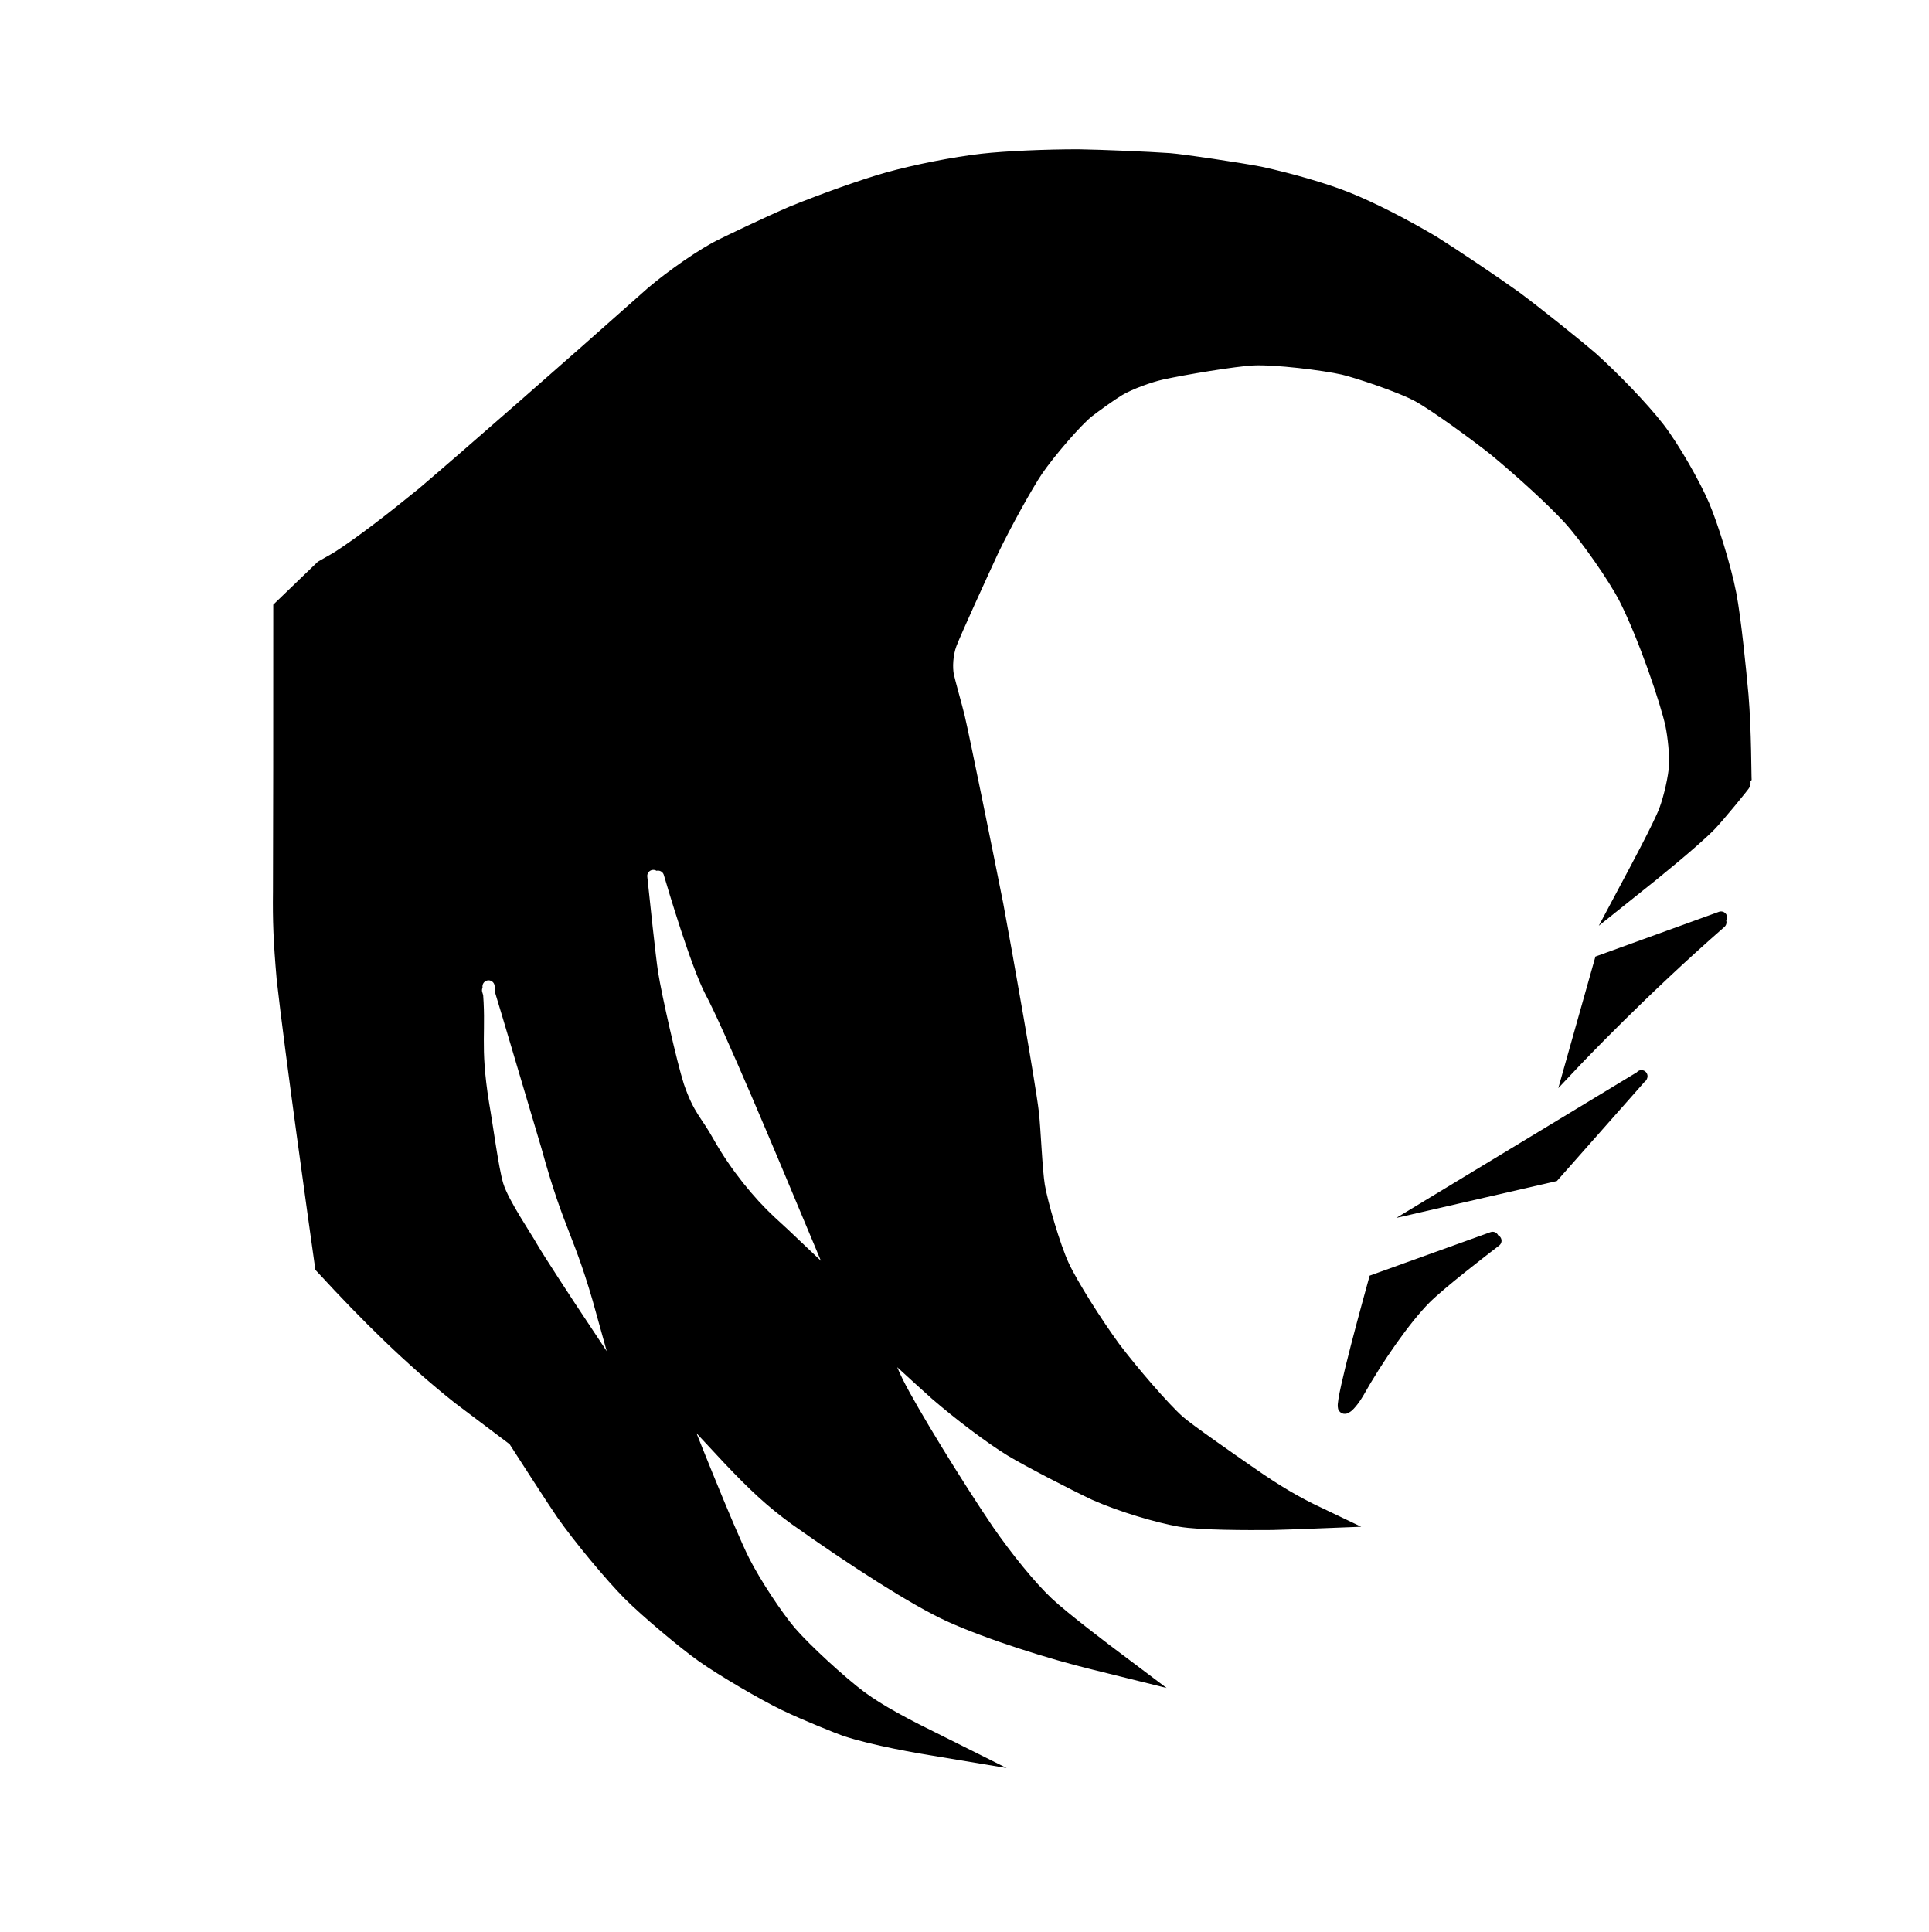
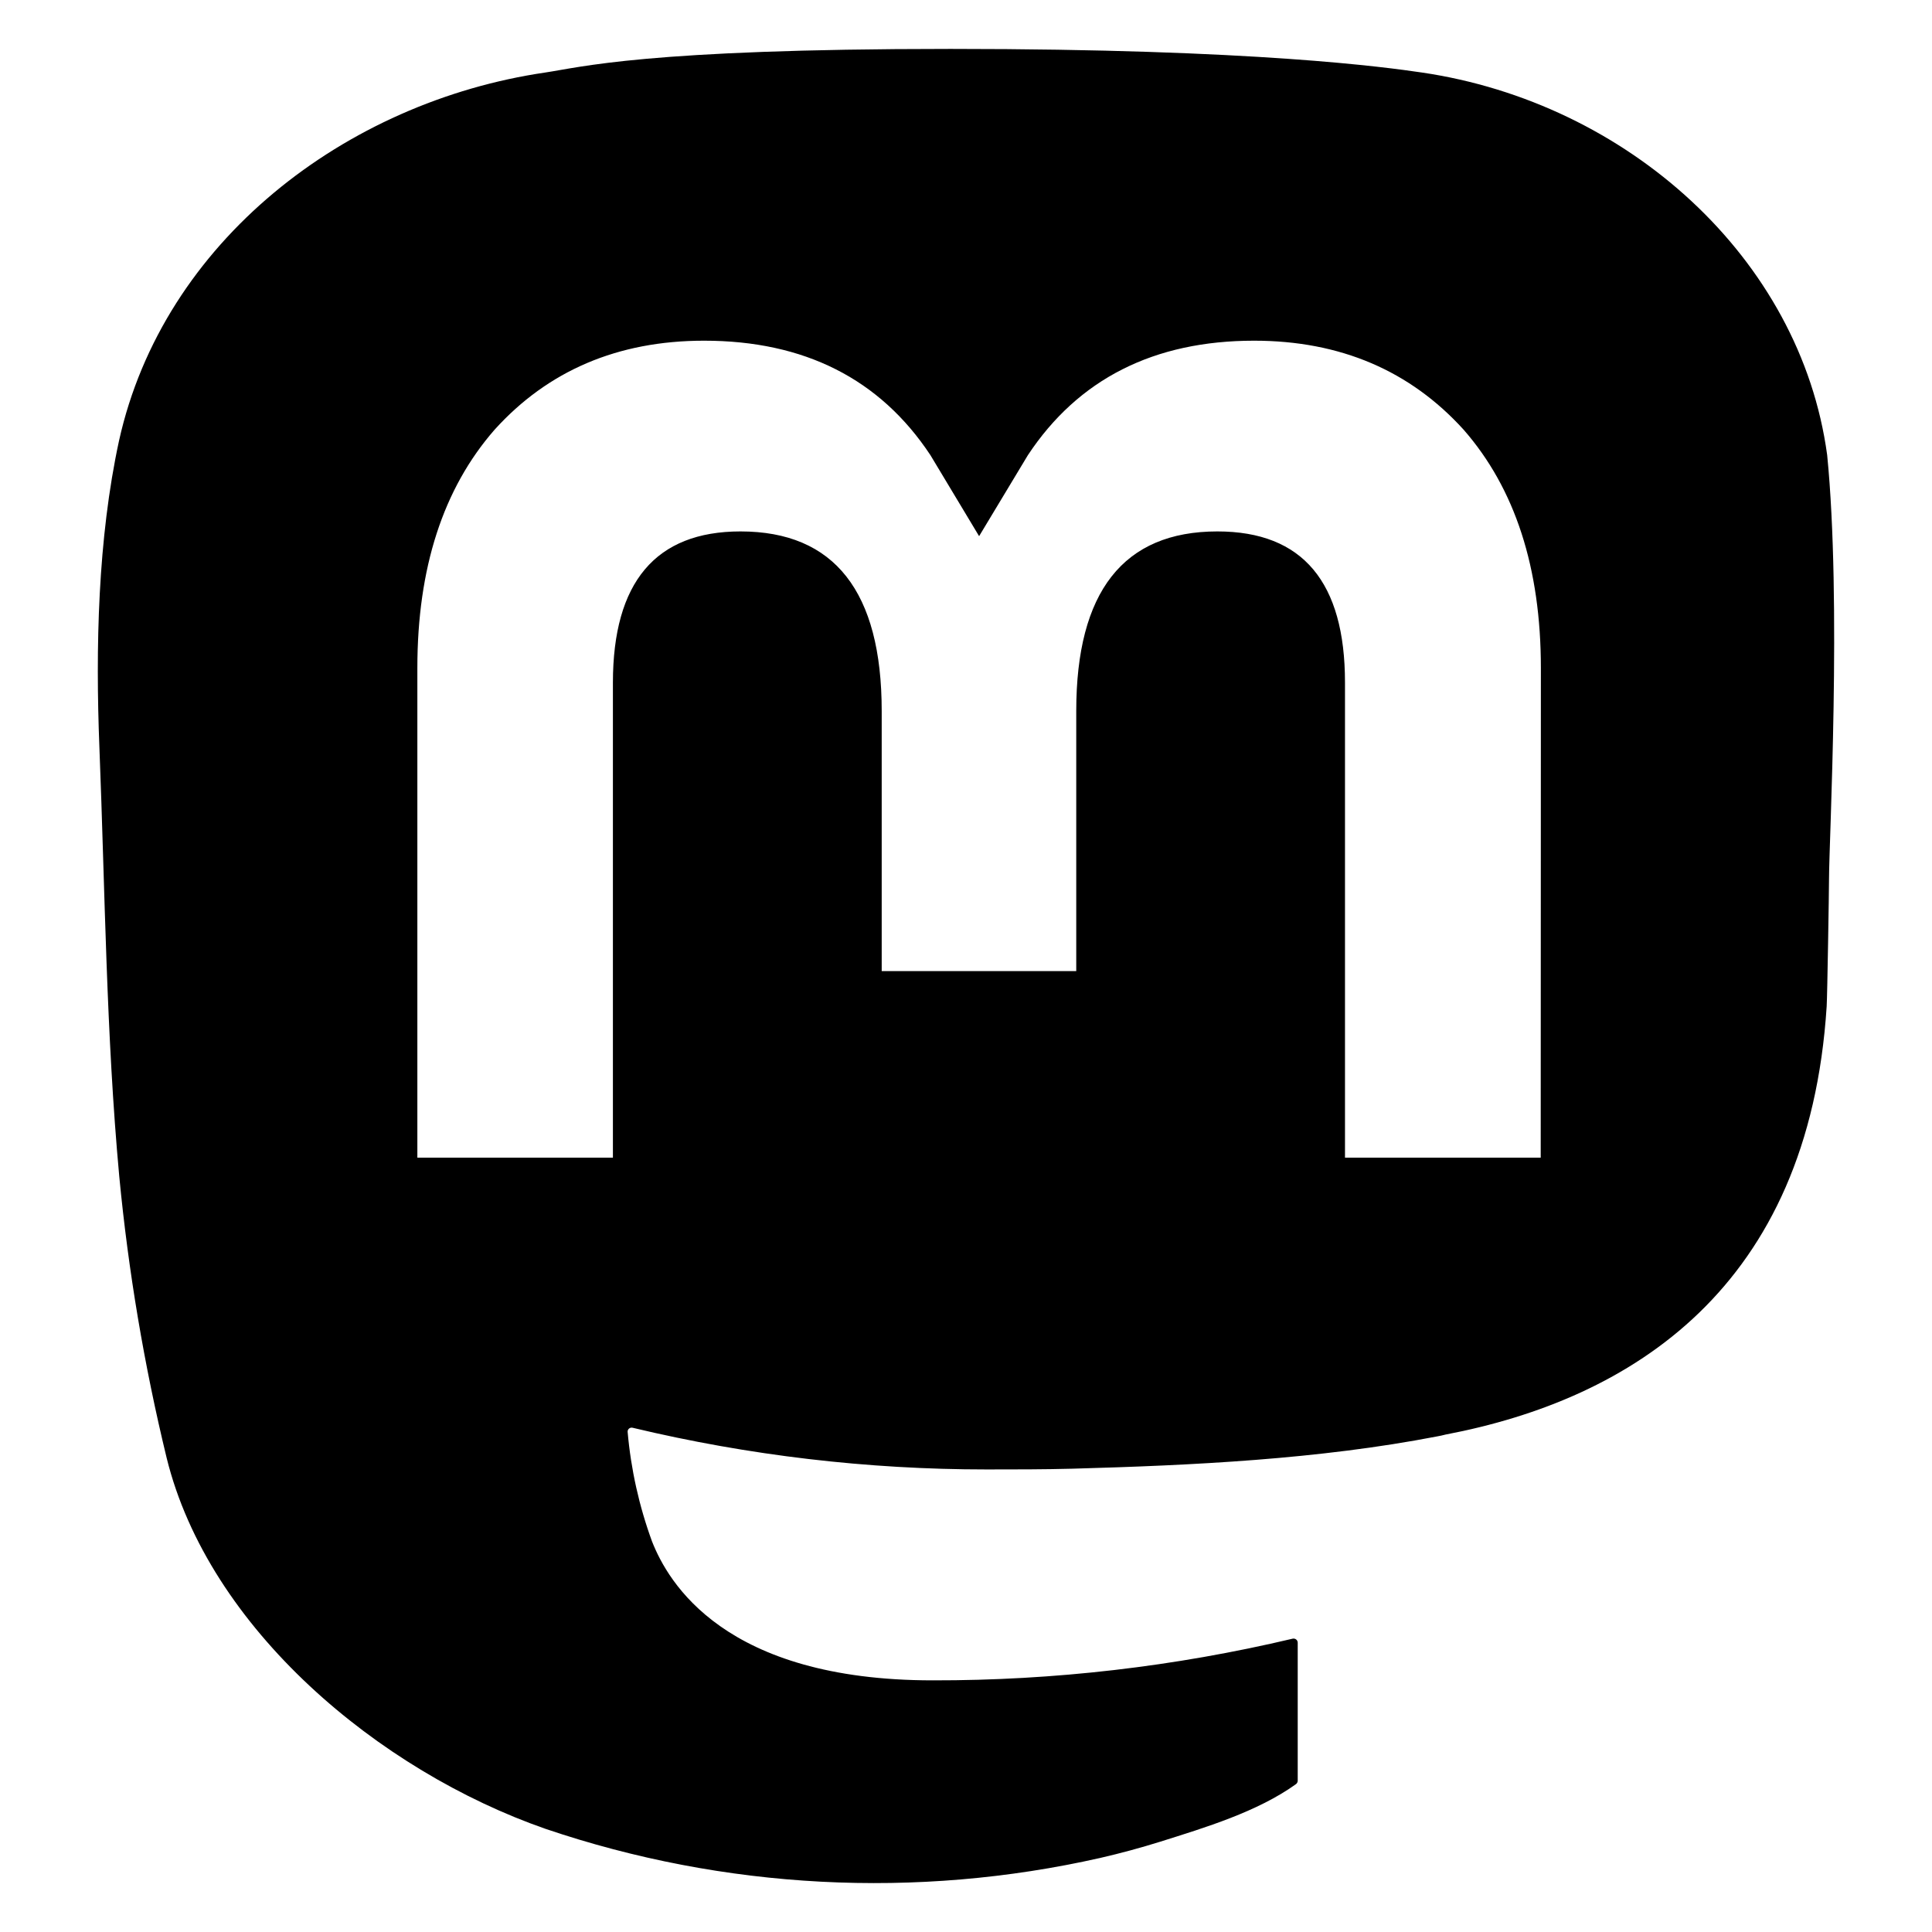
- <svg xmlns="http://www.w3.org/2000/svg" width="587.00" height="588.00" viewBox="0 0 227.055 216.871">
-   <g stroke-linecap="round" transform="matrix(0.357451, 0, 0, 0.357451, 15.01106, -7.385197)" id="nrt" style="">
-     <path d="M524.58,309.65 C498.91,332.07 477.93,354.17 475.34,356.92 C475.34,356.92 485.07,322.44 485.07,322.44 C485.07,322.44 524.79,308.05 524.79,308.05" stroke-opacity="1.00" style="stroke-miterlimit: 9.9; stroke-width: 4px; paint-order: fill; stroke: rgb(0, 0, 0);" />
-     <path d="M498.51,360.48 C498.51,360.48 429.52,402.25 429.52,402.25 C429.52,402.25 469.66,393.03 469.66,393.03 C469.66,393.03 498.58,360.31 498.58,360.31" stroke-opacity="1.00" style="stroke-miterlimit: 8.26; stroke-width: 4px; paint-order: fill; stroke: rgb(0, 0, 0);" />
-     <path d="M444.50,415.50" stroke-width="24.80" stroke-opacity="1.00" stroke-linejoin="round" style="paint-order: fill; stroke: rgb(0, 0, 0);" />
-     <path d="M450.50,414.50 C445.78,418.12 432.27,428.51 427.26,433.54 C420.72,440.16 411.73,452.97 405.17,464.63 C403.26,467.87 400.93,470.26 400.59,469.31 C399.85,466.71 409.32,432.61 410.72,427.53 C410.72,427.53 449.57,413.55 449.57,413.55" stroke-opacity="1.00" style="stroke-miterlimit: 10.38; stroke-width: 4px; paint-order: fill; stroke: rgb(0, 0, 0);" />
-     <path d="M236.65,574.20 C245.98,577.34 261.02,579.89 267.06,580.89 C255.57,575.17 247.15,570.80 240.52,565.90 C234.03,561.06 222.21,550.24 217.12,544.32 C212.66,539.09 205.33,528.03 201.57,520.59 C196.42,510.34 182.61,475.55 177.34,461.99 C181.90,466.89 192.73,478.52 199.00,485.24 C207.33,494.04 212.92,499.27 220.71,504.95 C239.92,518.58 259.93,531.45 271.28,536.64 C284.21,542.52 304.50,548.91 318.49,552.31 C321.61,553.06 325.51,554.01 326.27,554.20 C321.16,550.36 307.41,539.97 301.93,534.82 C295.98,529.18 288.37,519.74 282.12,510.73 C271.93,495.70 257.06,471.48 252.24,461.85 C249.21,455.75 245.47,445.57 244.62,443.23 C249.24,447.51 260.72,458.10 267.26,463.94 C274.89,470.54 285.14,478.28 291.63,482.24 C296.95,485.48 311.97,493.25 319.12,496.63 C327.99,500.57 339.74,503.95 346.74,505.20 C353.36,506.36 368.91,506.34 376.85,506.27 C381.27,506.15 388.86,505.91 392.02,505.78 C383.87,501.90 377.68,498.25 368.89,492.12 C362.94,488.00 348.44,477.93 345.22,475.09 C340.16,470.60 329.71,458.44 323.76,450.56 C317.92,442.56 309.86,429.91 306.78,423.30 C303.75,416.75 299.63,402.52 298.64,396.65 C297.76,391.34 297.26,377.71 296.64,372.37 C295.56,363.19 288.09,320.82 284.96,304.05 C281.49,286.60 273.96,249.46 272.28,242.31 C271.38,238.60 269.22,231.09 268.70,228.66 C268.11,225.78 268.33,221.09 269.70,217.45 C271.25,213.37 279.76,194.77 283.49,186.71 C287.91,177.53 294.91,164.93 298.27,159.95 C302.33,154.00 311.57,143.22 315.53,140.17 C317.94,138.33 322.88,134.73 325.79,132.98 C329.51,130.78 336.10,128.40 340.24,127.47 C347.96,125.77 364.45,123.06 370.51,122.74 C378.06,122.37 394.17,124.36 400.70,125.84 C404.70,126.76 419.63,131.59 425.88,135.03 C431.82,138.33 445.02,147.99 451.19,152.89 C460.42,160.53 470.54,169.81 475.88,175.64 C481.56,181.88 490.93,195.32 494.50,202.32 C501.05,215.28 508.26,236.71 509.89,244.22 C510.74,248.24 511.35,254.52 511.16,258.10 C510.91,262.08 509.40,268.85 507.74,273.31 C505.77,278.49 497.68,293.54 495.58,297.48 C501.21,292.99 514.74,282.09 520.20,276.50 C522.64,273.99 531.40,263.34 531.38,263.06 C531.24,261.87 531.33,246.71 530.34,234.97 C529.60,226.87 527.95,210.05 526.36,201.74 C524.61,192.72 520.30,179.16 517.64,172.90 C514.70,166.07 508.01,154.24 503.05,147.80 C497.79,141.01 488.31,131.25 481.41,125.04 C475.70,120.12 463.11,110.06 456.21,104.92 C449.20,99.89 435.65,90.79 429.11,86.71 C419.57,81.09 409.46,75.88 401.13,72.52 C393.65,69.53 382.61,66.36 372.66,64.19 C365.46,62.82 347.42,60.14 343.10,59.80 C335.88,59.30 320.91,58.67 313.16,58.54 C302.38,58.54 289.43,59.11 281.69,59.97 C272.65,60.99 259.67,63.53 250.54,66.11 C242.65,68.34 229.96,72.87 219.43,77.13 C212.36,80.15 196.94,87.43 194.13,88.99 C186.99,92.98 176.80,100.36 171.36,105.42 C147.35,126.80 110.81,158.79 98.28,169.40 C87.20,178.43 77.91,185.56 70.38,190.46 C68.39,191.73 64.90,193.58 64.82,193.64 C64.77,193.68 52.52,205.52 51.50,206.50 C51.52,237.29 51.47,283.79 51.40,299.52 C51.29,309.08 51.52,315.65 52.61,328.16 C55.17,351.26 63.40,409.99 65.18,422.52 C79.85,438.45 94.02,452.49 109.89,465.11 C116.18,469.85 125.45,476.84 128.43,479.08 C131.55,483.92 141.78,499.83 144.45,503.65 C149.91,511.46 160.35,524.00 166.25,529.93 C171.77,535.46 183.87,545.65 190.21,550.16 C196.57,554.64 209.79,562.42 217.02,565.92 C223.98,569.28 235.11,573.68 236.65,574.20 Z" stroke-opacity="1.00" style="stroke-width: 7px; stroke-miterlimit: 9.71; paint-order: fill; stroke: rgb(0, 0, 0);" />
-     <path d="M 118.899 330.734 C 120.329 346.074 117.932 349.332 121.062 368.832 C 122.422 376.572 124.158 390.021 125.648 395.021 C 127.218 400.201 134.659 411.163 136.359 414.223 C 138.349 417.773 148.709 433.573 152.559 439.363 C 145.119 412.463 142.176 412.873 134.376 384.523 C 131.926 376.433 120.913 338.977 118.733 332.007" stroke-opacity="1.00" style="stroke-width: 4px; stroke-miterlimit: 8.63; paint-order: fill; stroke: rgb(255, 255, 255); fill: rgb(255, 255, 255);" />
-     <path d="M 173.158 294.361 C 173.878 301.431 175.998 321.171 176.688 325.631 C 177.908 333.361 182.882 355.234 185.112 362.244 C 188.342 371.644 190.556 372.565 194.696 380.025 C 200.406 390.175 207.928 399.191 214.238 405.091 C 216.738 407.381 220.958 411.271 222.808 413.041 C 211.718 386.521 194.428 345.171 188.498 334.171 C 183.578 324.661 175.958 298.921 174.698 294.601" stroke-opacity="1.00" style="stroke-width: 4px; stroke-miterlimit: 8.64; paint-order: fill; stroke: rgb(255, 255, 255); fill: rgb(255, 255, 255);" />
-   </g>
+ <svg xmlns="http://www.w3.org/2000/svg" xmlns:xlink="http://www.w3.org/1999/xlink" width="79" height="79" viewBox="0 0 79 75">
+   <symbol id="logo-symbol-icon">
+     <path d="M74.713 16.604C73.62 8.546 66.535 2.195 58.137 0.965C56.72 0.757 51.351 0 38.915 0H38.822C26.382 0 23.713 0.757 22.297 0.965C14.132 2.161 6.676 7.868 4.867 16.021C3.997 20.037 3.904 24.489 4.065 28.573C4.296 34.429 4.34 40.275 4.877 46.108C5.248 49.982 5.895 53.825 6.813 57.609C8.533 64.597 15.494 70.412 22.314 72.785C29.616 75.259 37.468 75.67 44.992 73.971C45.82 73.78 46.638 73.559 47.447 73.306C49.274 72.73 51.416 72.086 52.992 70.954C53.013 70.938 53.031 70.918 53.043 70.894C53.056 70.871 53.063 70.844 53.064 70.818V65.166C53.063 65.141 53.057 65.117 53.046 65.094C53.035 65.072 53.019 65.052 52.999 65.037C52.979 65.022 52.956 65.011 52.932 65.006C52.907 65 52.882 65 52.857 65.006C48.037 66.147 43.097 66.719 38.141 66.71C29.612 66.71 27.318 62.698 26.661 61.028C26.133 59.584 25.798 58.078 25.664 56.549C25.662 56.523 25.667 56.497 25.677 56.474C25.688 56.45 25.704 56.429 25.724 56.413C25.744 56.397 25.768 56.386 25.793 56.38C25.819 56.375 25.845 56.375 25.87 56.382C30.61 57.515 35.469 58.087 40.346 58.086C41.518 58.086 42.688 58.086 43.86 58.055C48.765 57.919 53.934 57.67 58.759 56.736C58.879 56.712 59 56.692 59.103 56.661C66.714 55.212 73.957 50.665 74.693 39.15C74.72 38.697 74.789 34.402 74.789 33.931C74.793 32.333 75.308 22.59 74.713 16.604ZM63 45.337H54.997V25.907C54.997 21.816 53.277 19.73 49.779 19.73C45.934 19.73 44.008 22.198 44.008 27.073V37.708H36.053V27.073C36.053 22.198 34.124 19.73 30.279 19.73C26.802 19.73 25.065 21.816 25.062 25.907V45.337H17.066V25.317C17.066 21.227 18.119 17.977 20.226 15.568C22.4 13.165 25.251 11.931 28.79 11.931C32.886 11.931 35.981 13.492 38.045 16.611L40.036 19.924L42.031 16.611C44.094 13.492 47.19 11.931 51.279 11.931C54.814 11.931 57.665 13.165 59.846 15.568C61.953 17.975 63.007 21.224 63.007 25.317L63 45.337Z" fill="currentColor" />
+   </symbol>
+   <use xlink:href="#logo-symbol-icon" />
</svg>
